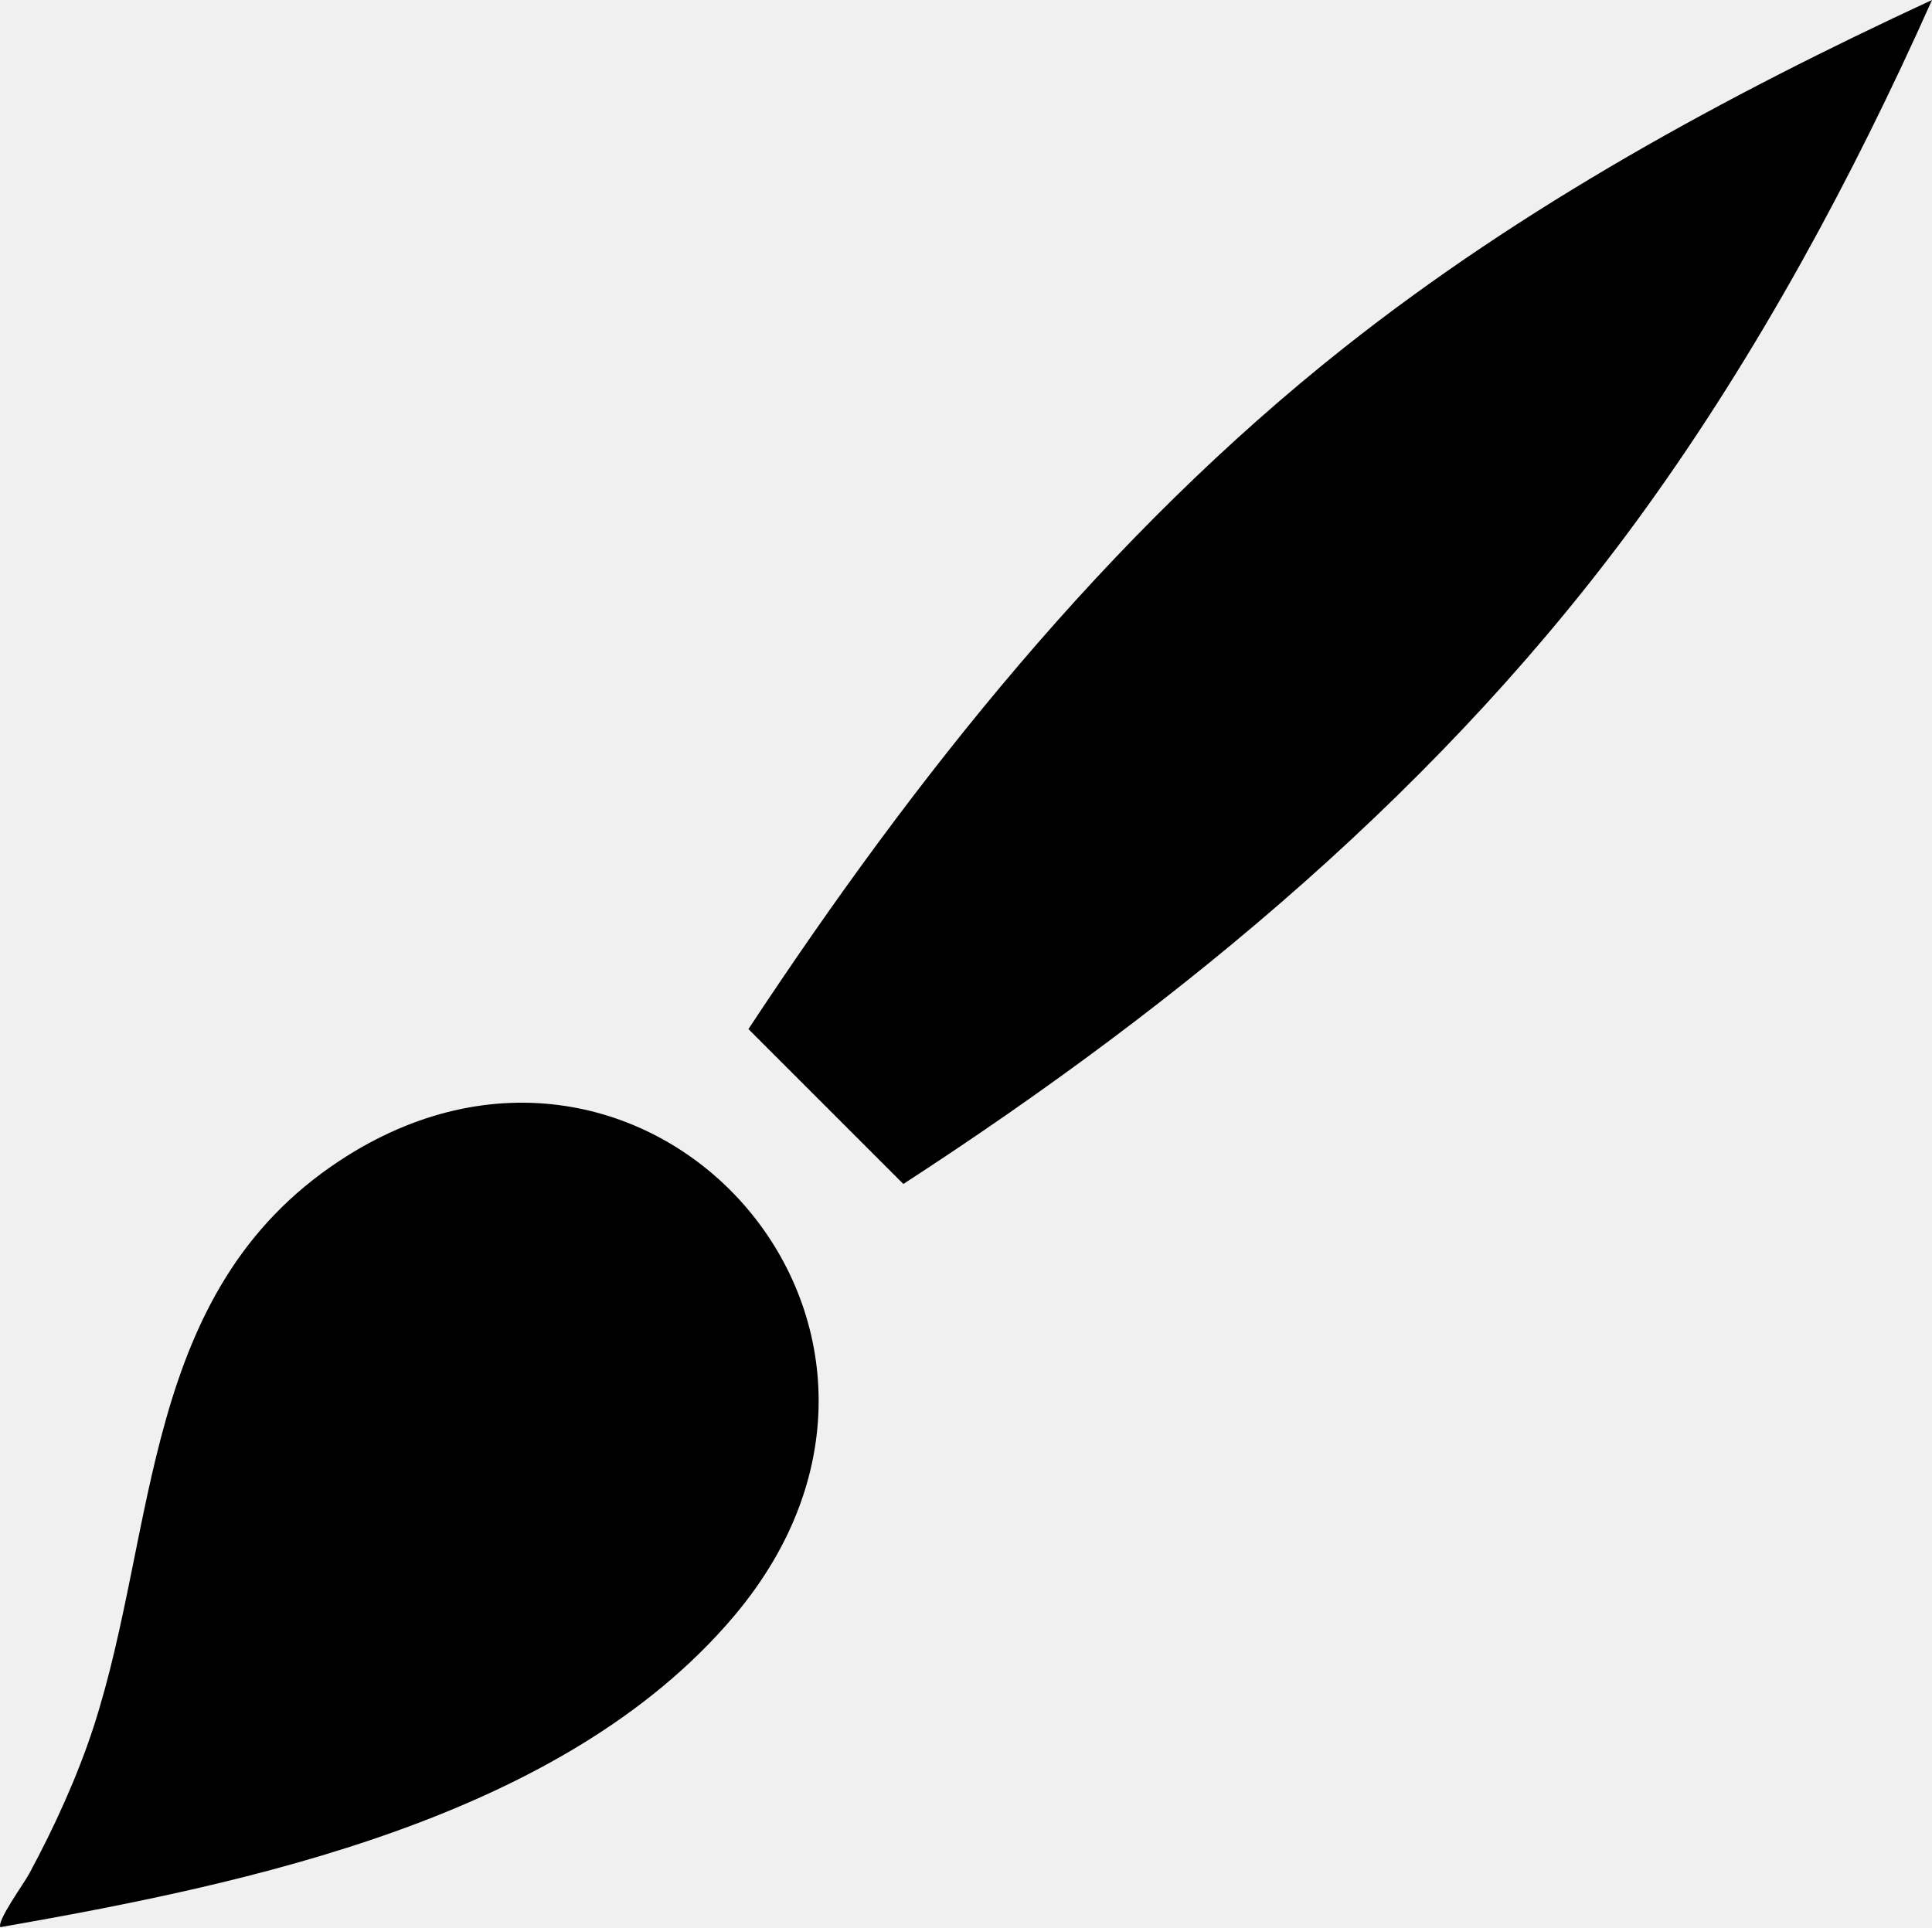
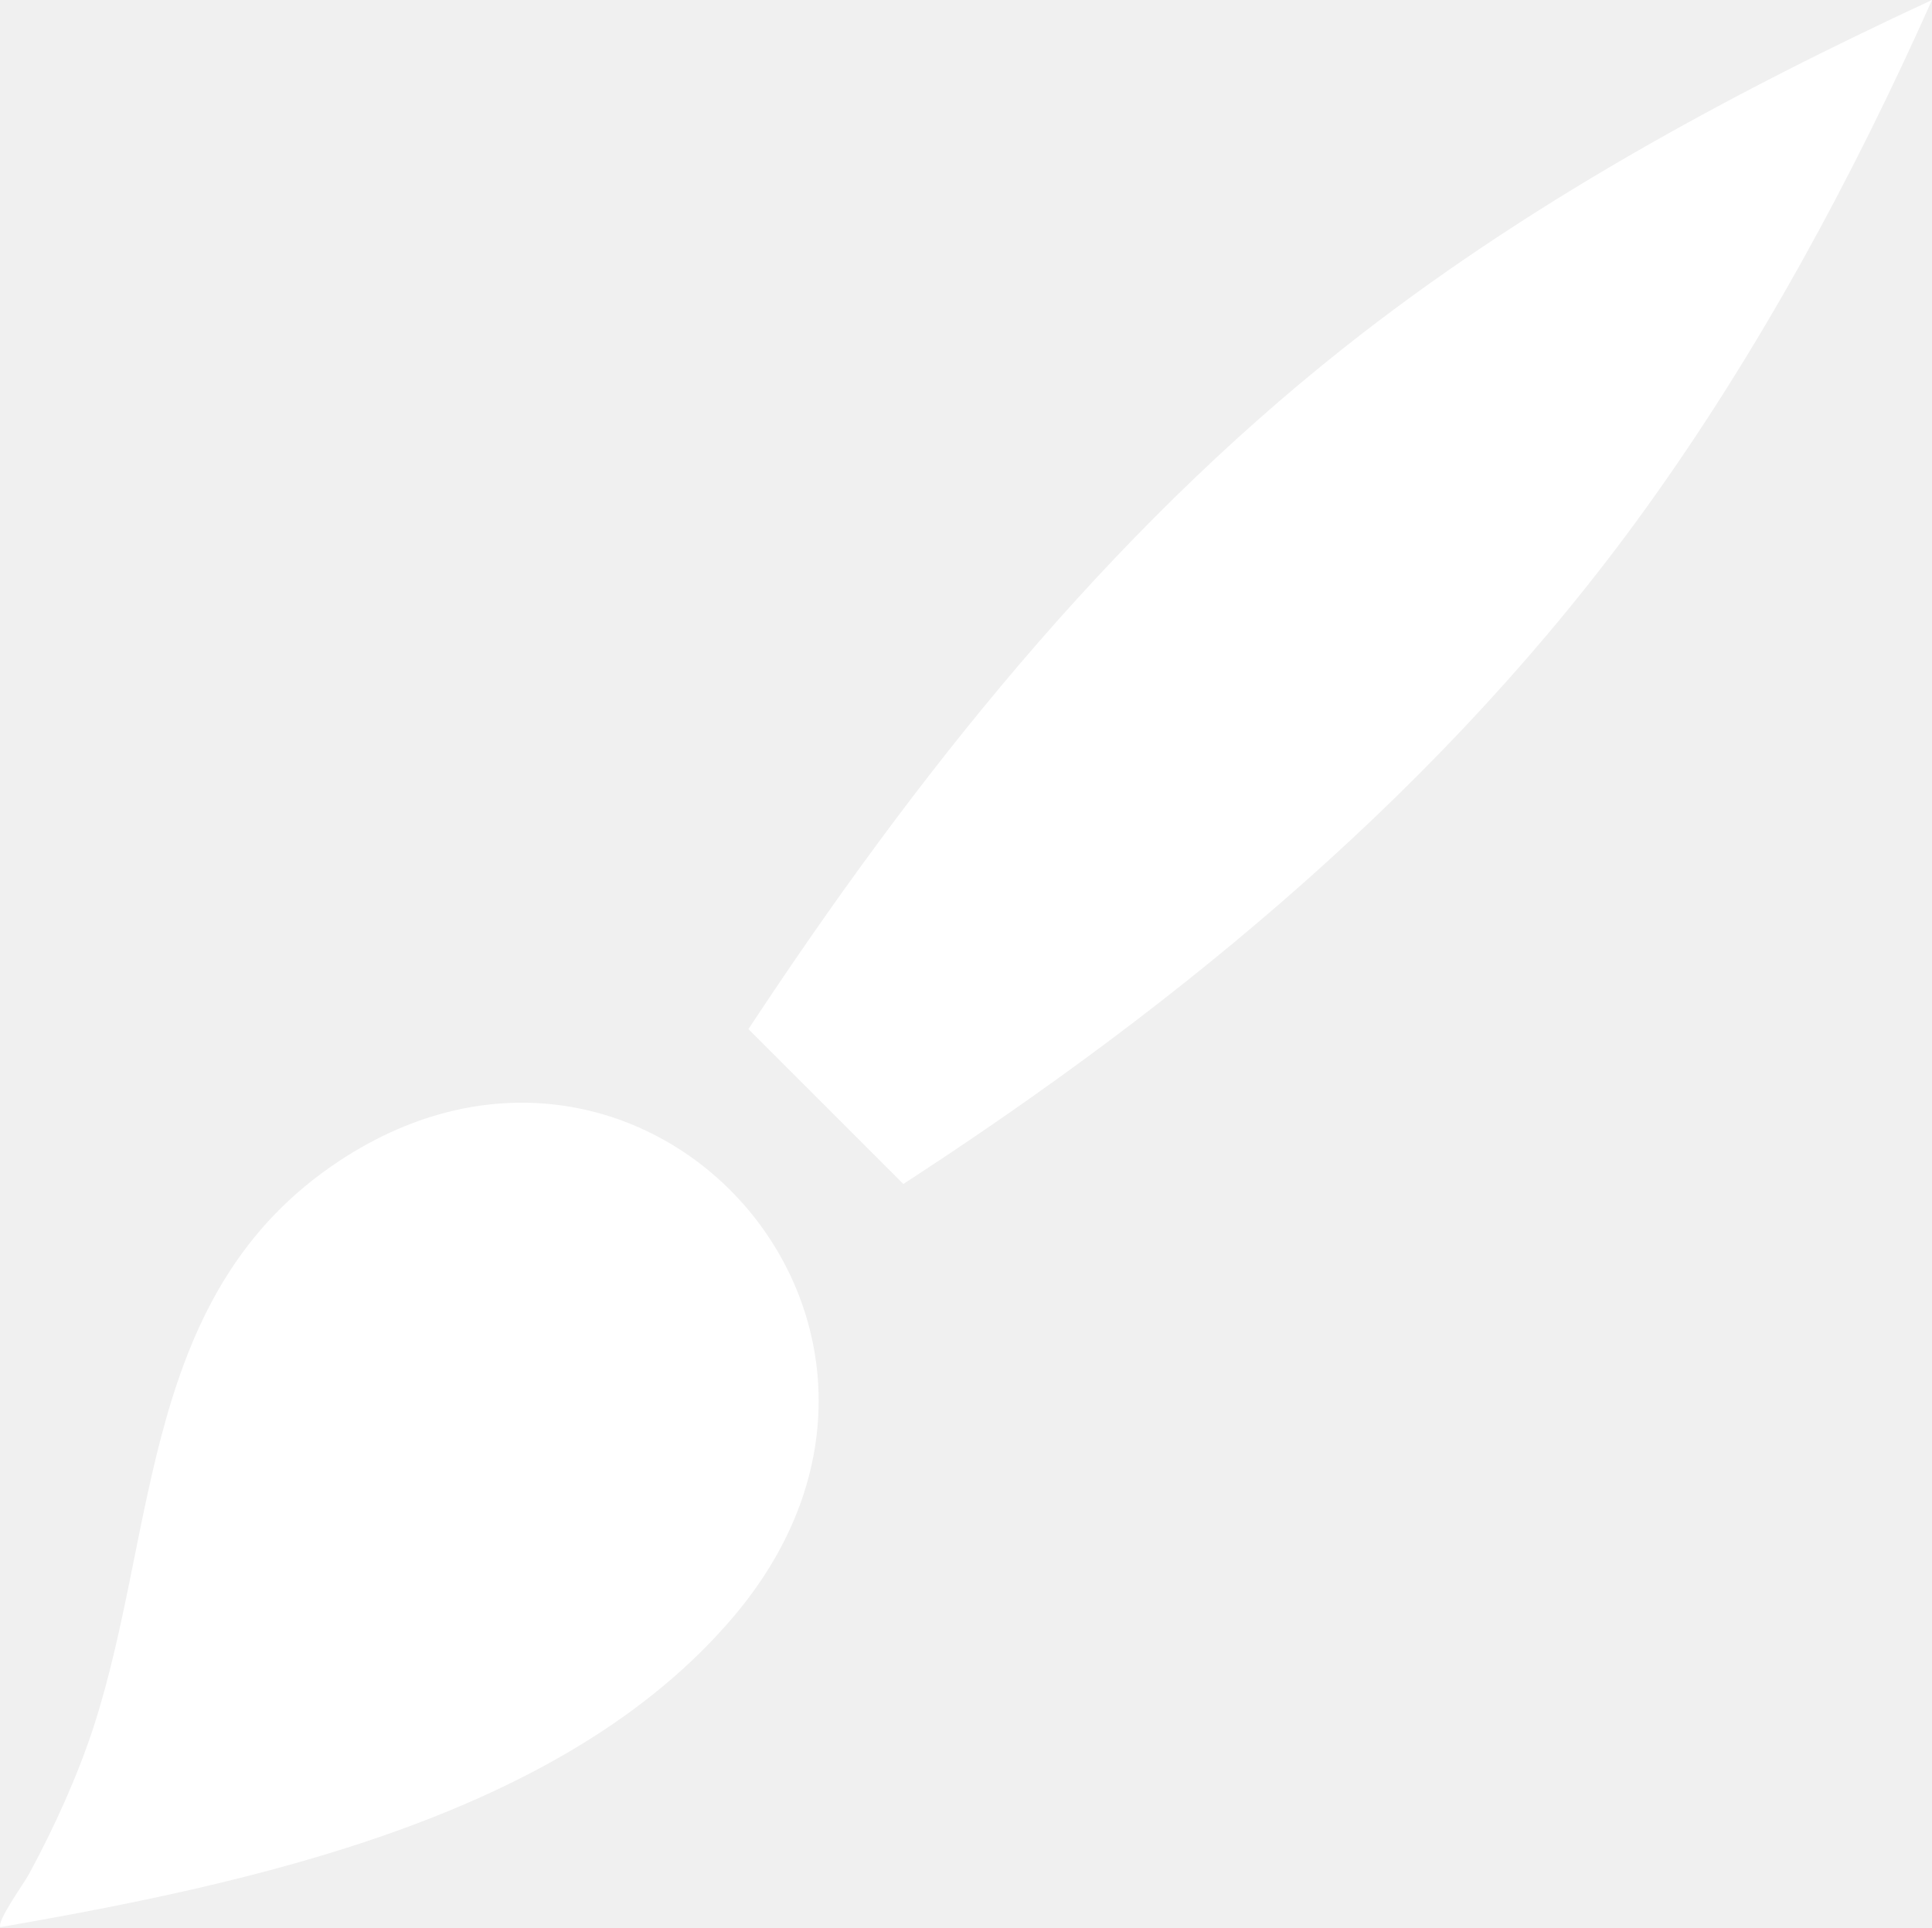
<svg xmlns="http://www.w3.org/2000/svg" id="Layer_1" data-name="Layer 1" viewBox="0 0 77.7 77.52">
  <g id="B4Z11H">
    <g>
-       <path d="M77.7,0c-3.19,7.15-6.98,14.17-11.57,20.53-7.95,11.01-18.48,19.74-29.8,27.09l-6.23-6.23c6.7-10.16,14.37-19.82,23.96-27.41,7.2-5.7,15.33-10.13,23.64-13.98Z" />
-       <path d="M.02,77.52c-.18-.23.97-1.8,1.16-2.17.99-1.83,1.93-3.89,2.58-5.88,2.6-8.01,1.9-17.51,9.89-22.78,12.33-8.14,25.7,6.67,15.87,18.31-6.86,8.12-19.51,10.76-29.5,12.51Z" />
+       <path fill="#ffffff" d="M77.7,0c-3.19,7.15-6.98,14.17-11.57,20.53-7.95,11.01-18.48,19.74-29.8,27.09l-6.23-6.23c6.7-10.16,14.37-19.82,23.96-27.41,7.2-5.7,15.33-10.13,23.64-13.98Z" />
+       <path fill="#ffffff" d="M.02,77.52c-.18-.23.97-1.8,1.16-2.17.99-1.83,1.93-3.89,2.58-5.88,2.6-8.01,1.9-17.51,9.89-22.78,12.33-8.14,25.7,6.67,15.87,18.31-6.86,8.12-19.51,10.76-29.5,12.51Z" />
    </g>
  </g>
</svg>
